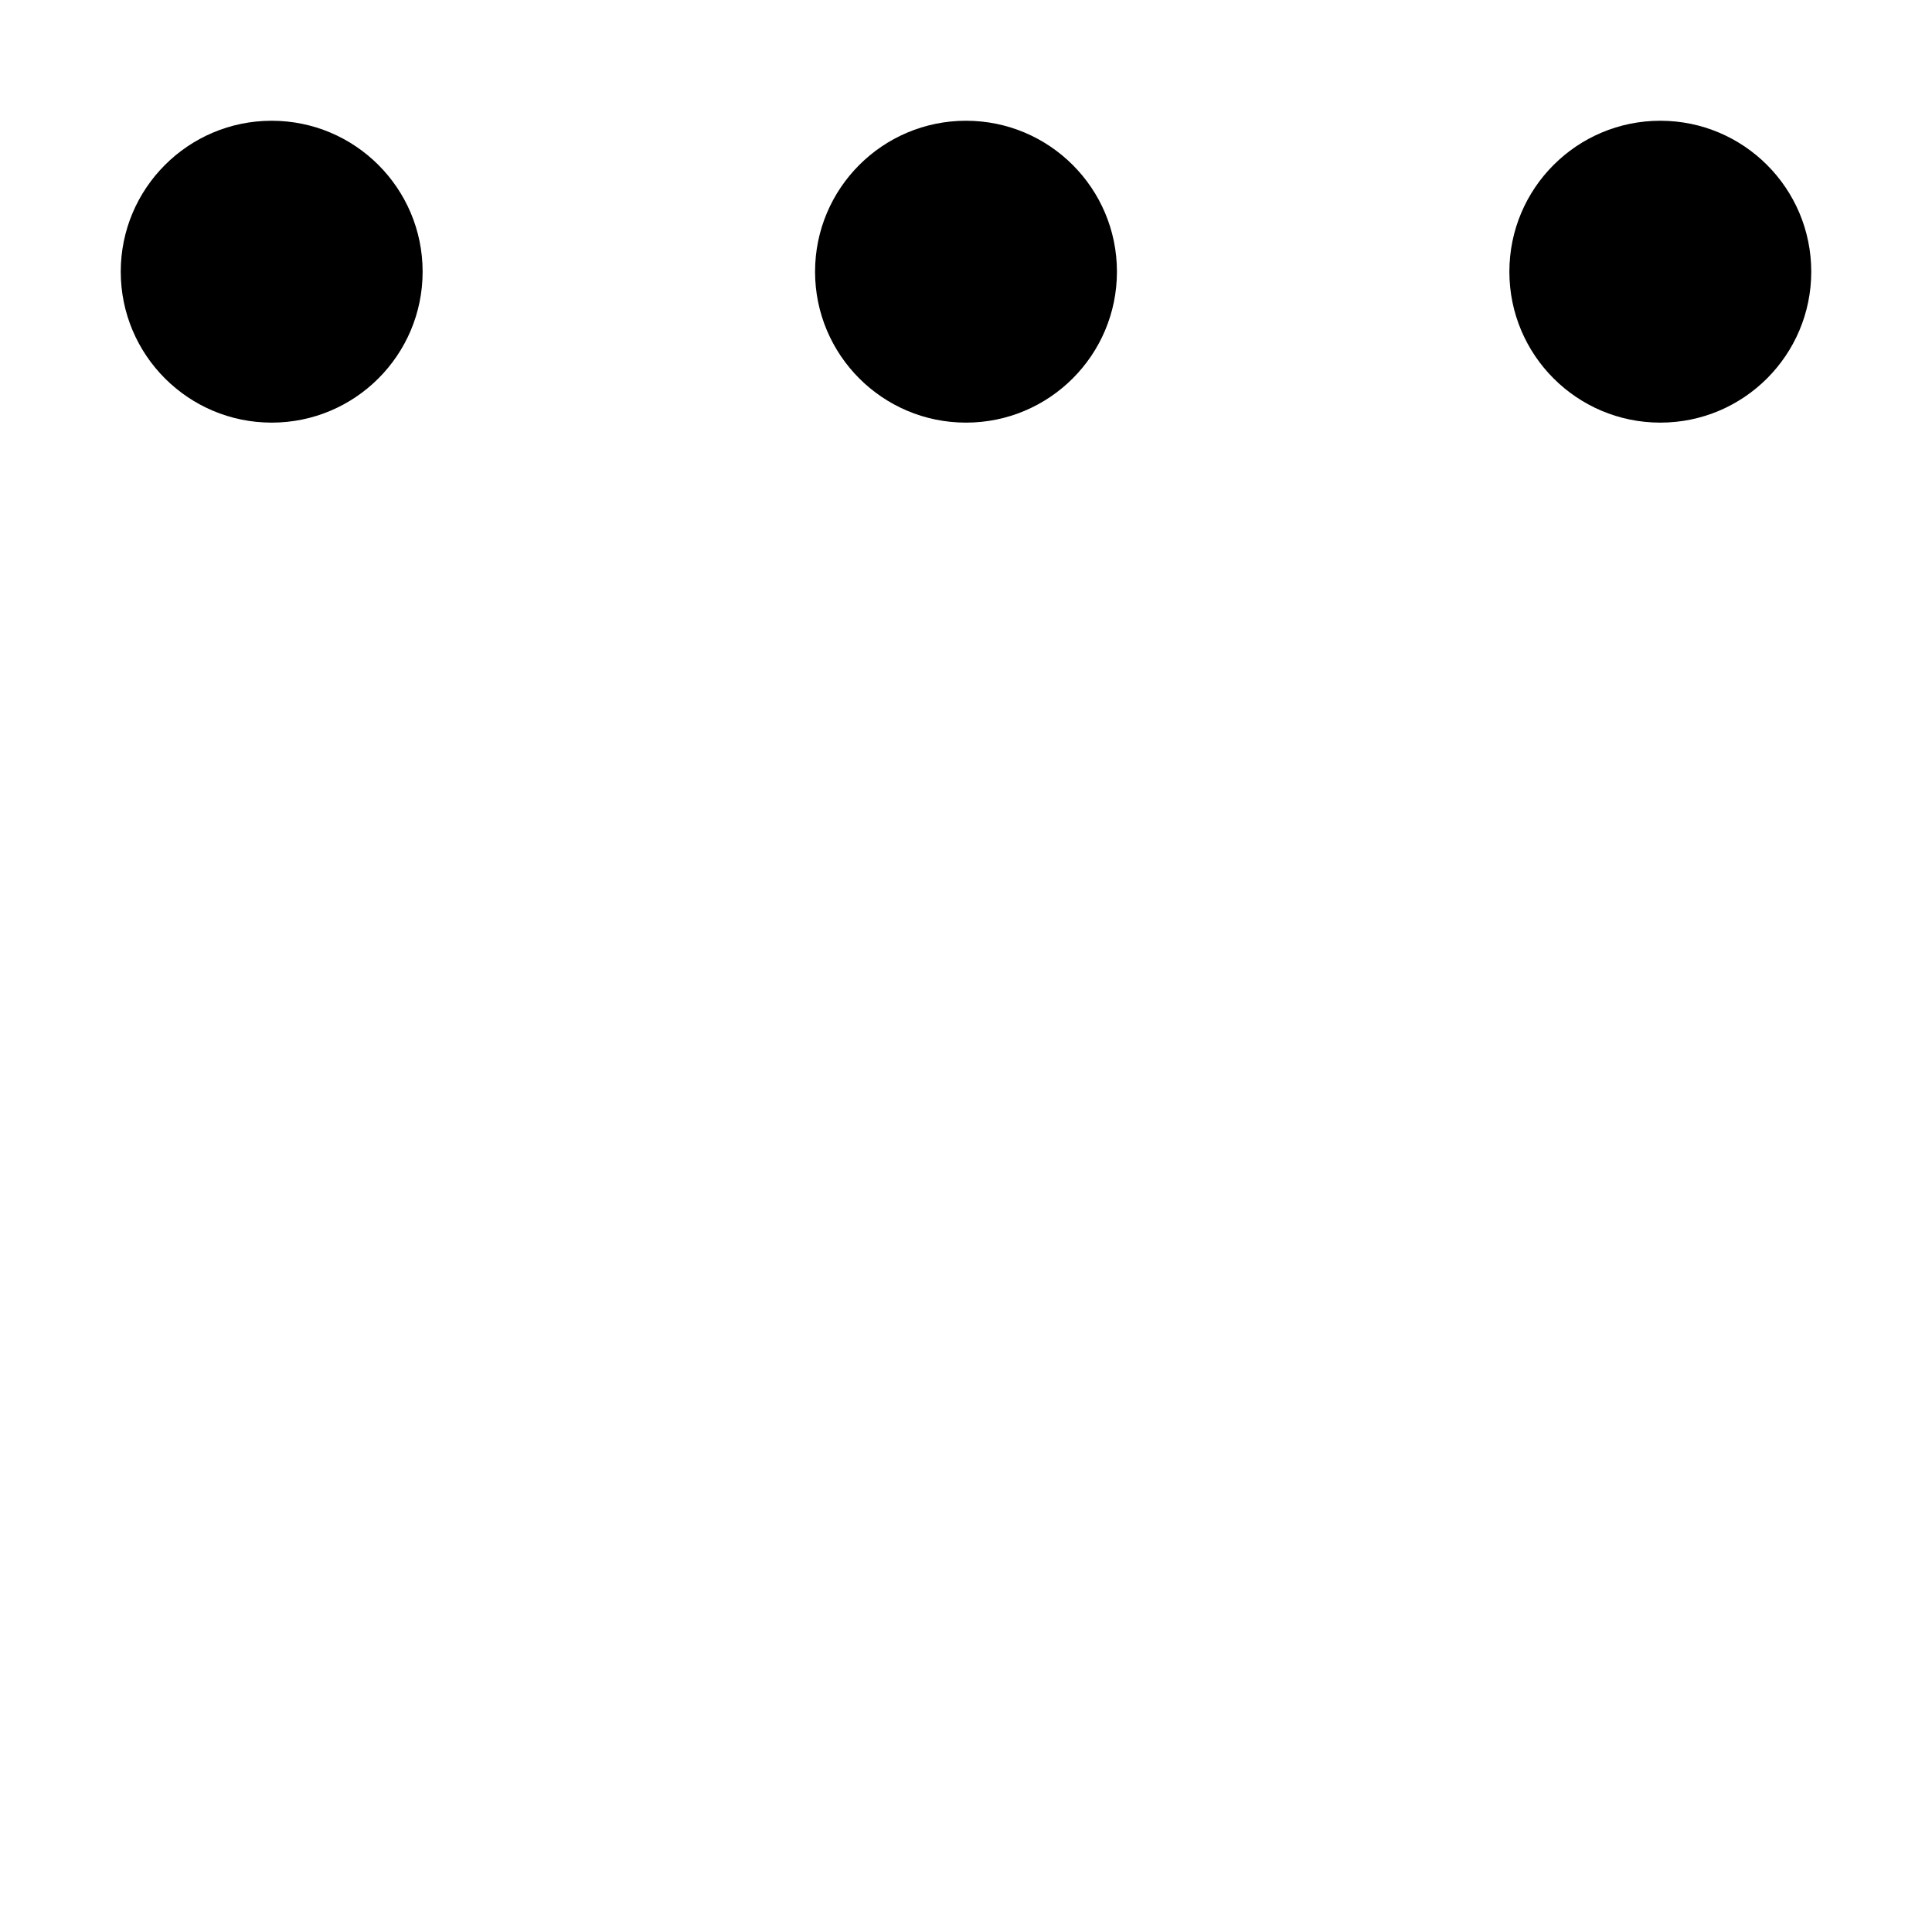
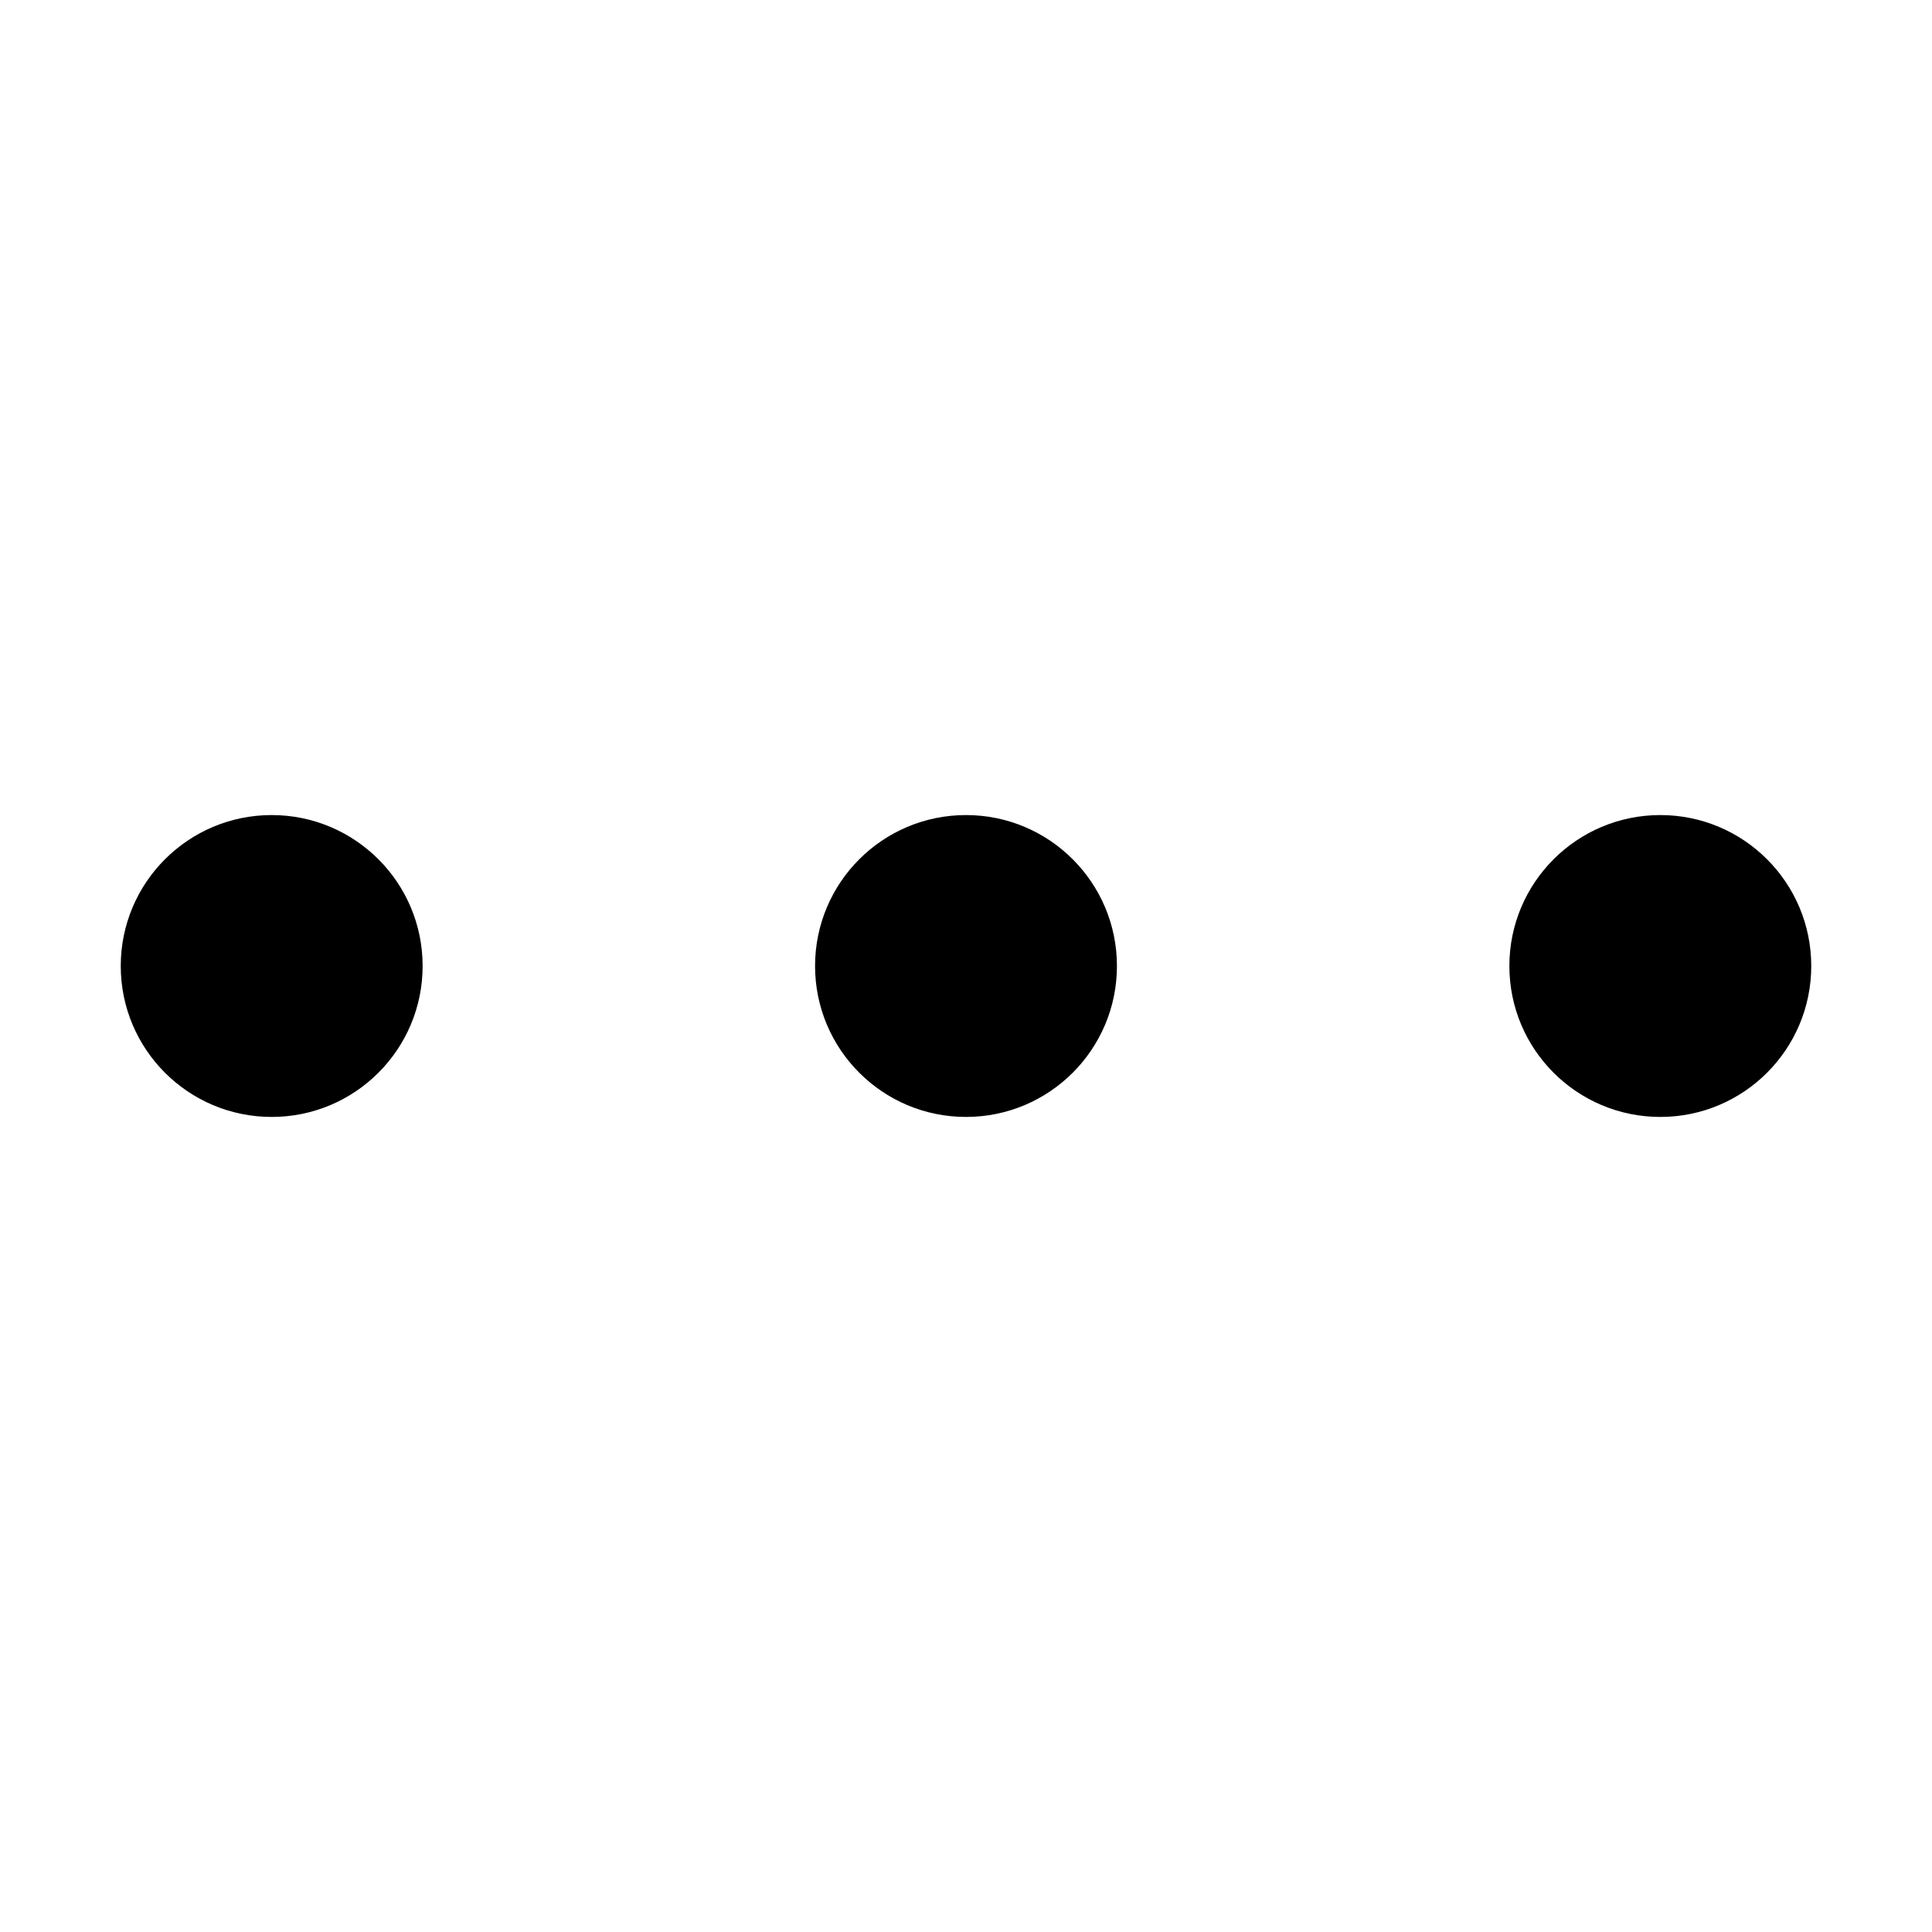
- <svg xmlns="http://www.w3.org/2000/svg" viewBox="0 0 16 16" fill="#000000">
-   <g id="SVGRepo_bgCarrier" stroke-width="0" />
-   <g id="SVGRepo_tracerCarrier" stroke-linecap="round" stroke-linejoin="round" />
-   <g id="SVGRepo_iconCarrier">
-     <path fill-rule="evenodd" clip-rule="evenodd" d="M3.5 2.25a1.25 1.25 0 11-2.5 0 1.25 1.25 0 012.5 0zm11.5 0a1.25 1.25 0 11-2.5 0 1.25 1.25 0 012.5 0zM9.25 2.25a1.25 1.25 0 11-2.5 0 1.25 1.25 0 012.5 0z" fill="#000000" />
-   </g>
+ <svg xmlns="http://www.w3.org/2000/svg" width="800px" height="800px" viewBox="0 0 16 16">
+   <path fill-rule="evenodd" clip-rule="evenodd" d="M2.25 9.25a1.25 1.25 0 100-2.5 1.25 1.25 0 000 2.5zm7-1.25a1.25 1.25 0 11-2.5 0 1.25 1.25 0 012.5 0zm4.5 1.25a1.25 1.25 0 100-2.5 1.25 1.25 0 000 2.5z" fill="#000000" />
</svg>
